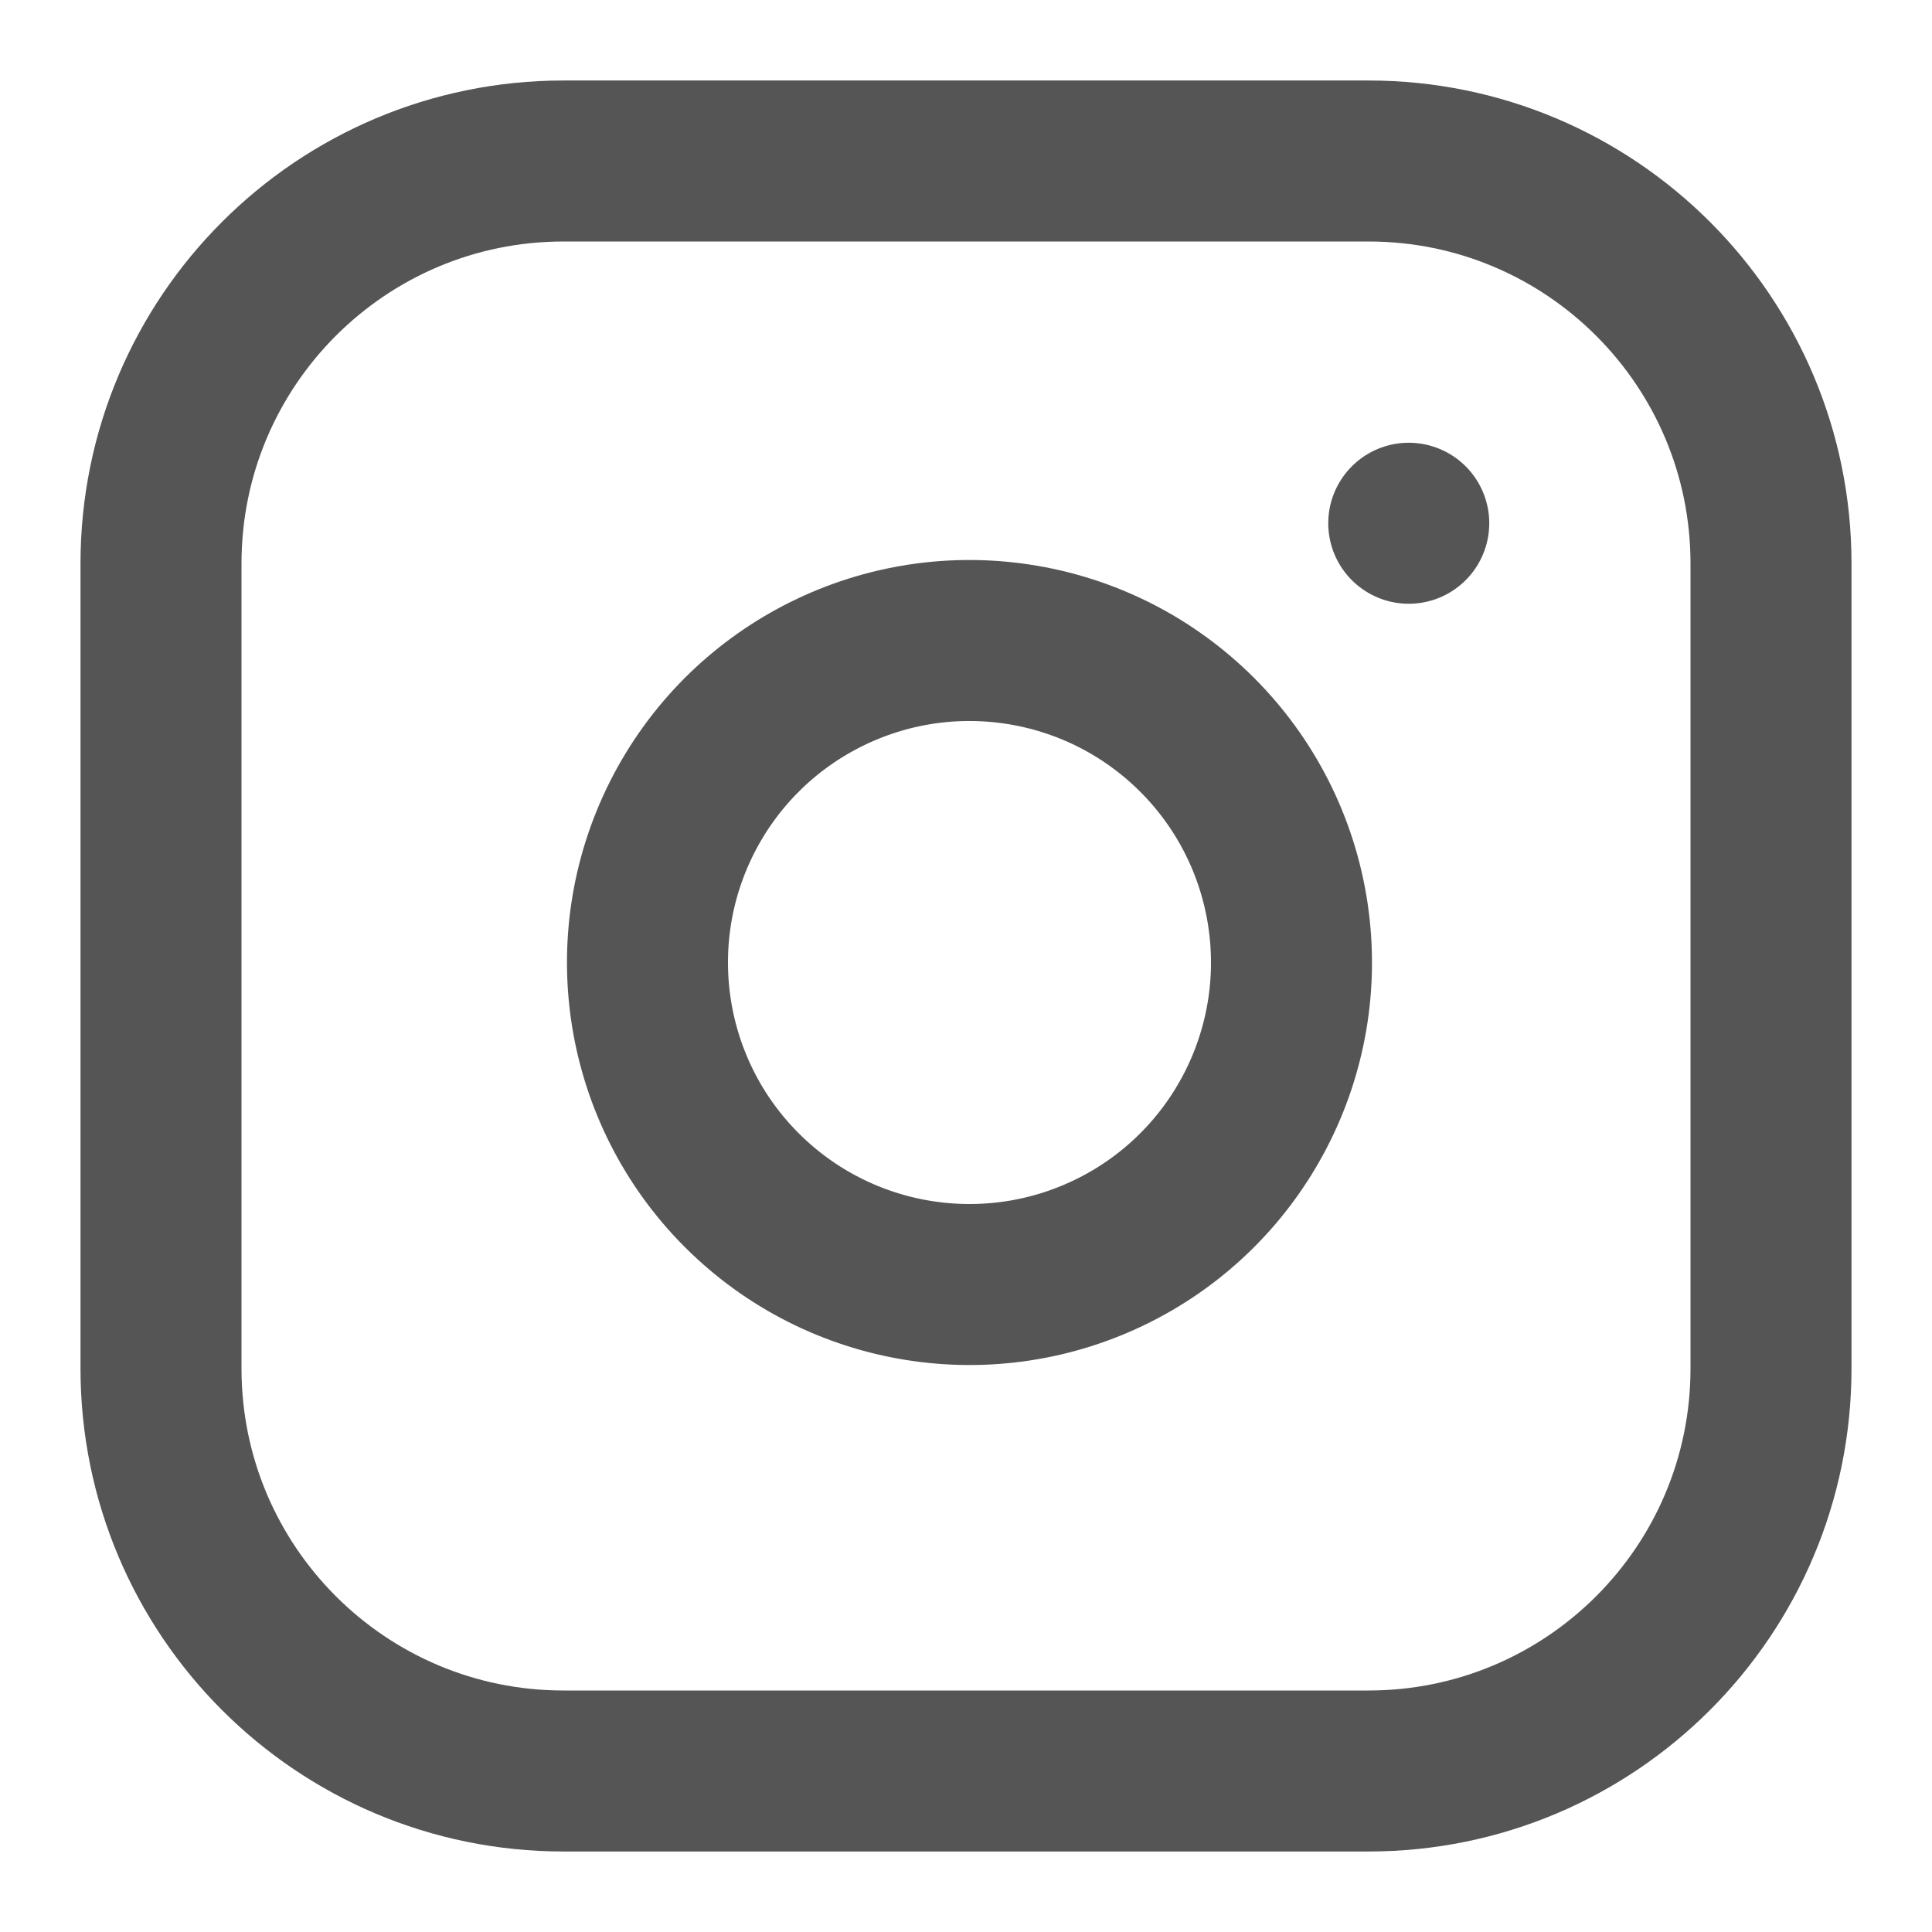
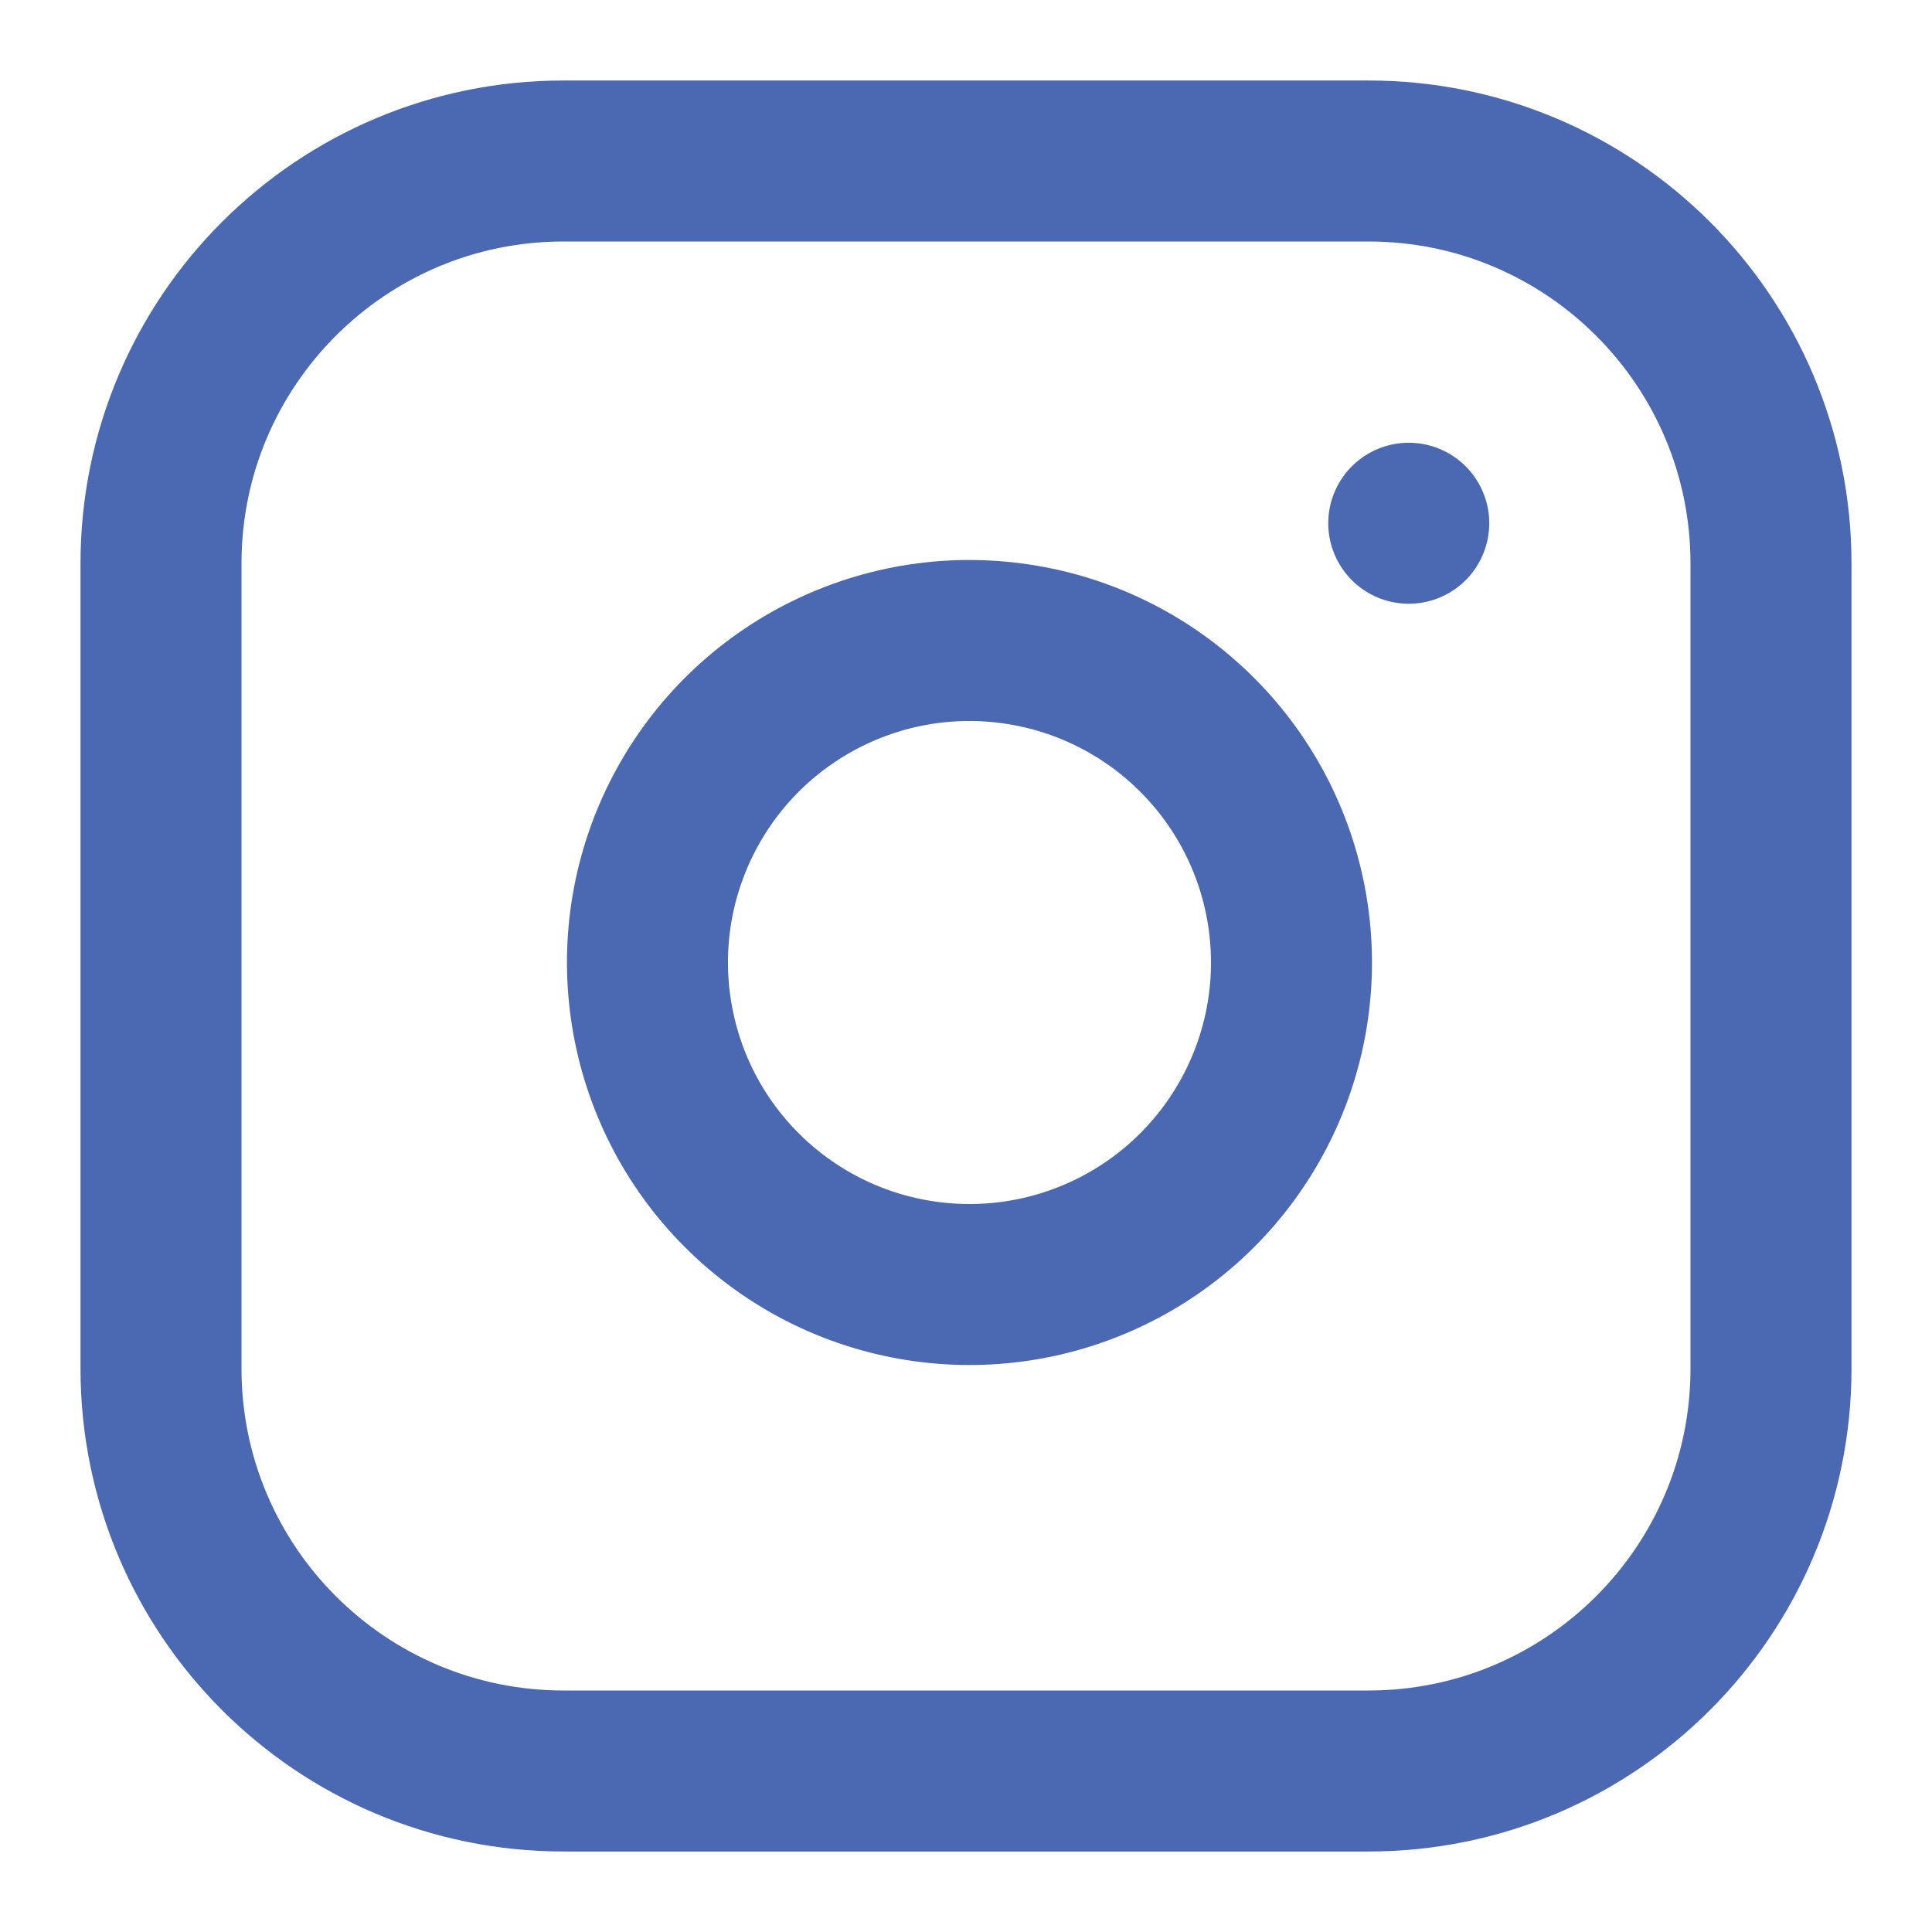
- <svg xmlns="http://www.w3.org/2000/svg" width="24" height="24" viewBox="0 0 24 24" fill="none" stroke="#555" stroke-width="2" stroke-linecap="round" stroke-linejoin="round" class="feather feather-instagram">
+ <svg xmlns="http://www.w3.org/2000/svg" width="24" height="24" viewBox="0 0 24 24" fill="none" stroke="#4B68B2" stroke-width="2" stroke-linecap="round" stroke-linejoin="round" class="feather feather-instagram">
  <rect x="2" y="2" width="20" height="20" rx="5" ry="5" />
  <path d="M16 11.37A4 4 0 1 1 12.63 8 4 4 0 0 1 16 11.37z" />
  <line x1="17.5" y1="6.5" x2="17.5" y2="6.5" />
</svg>
